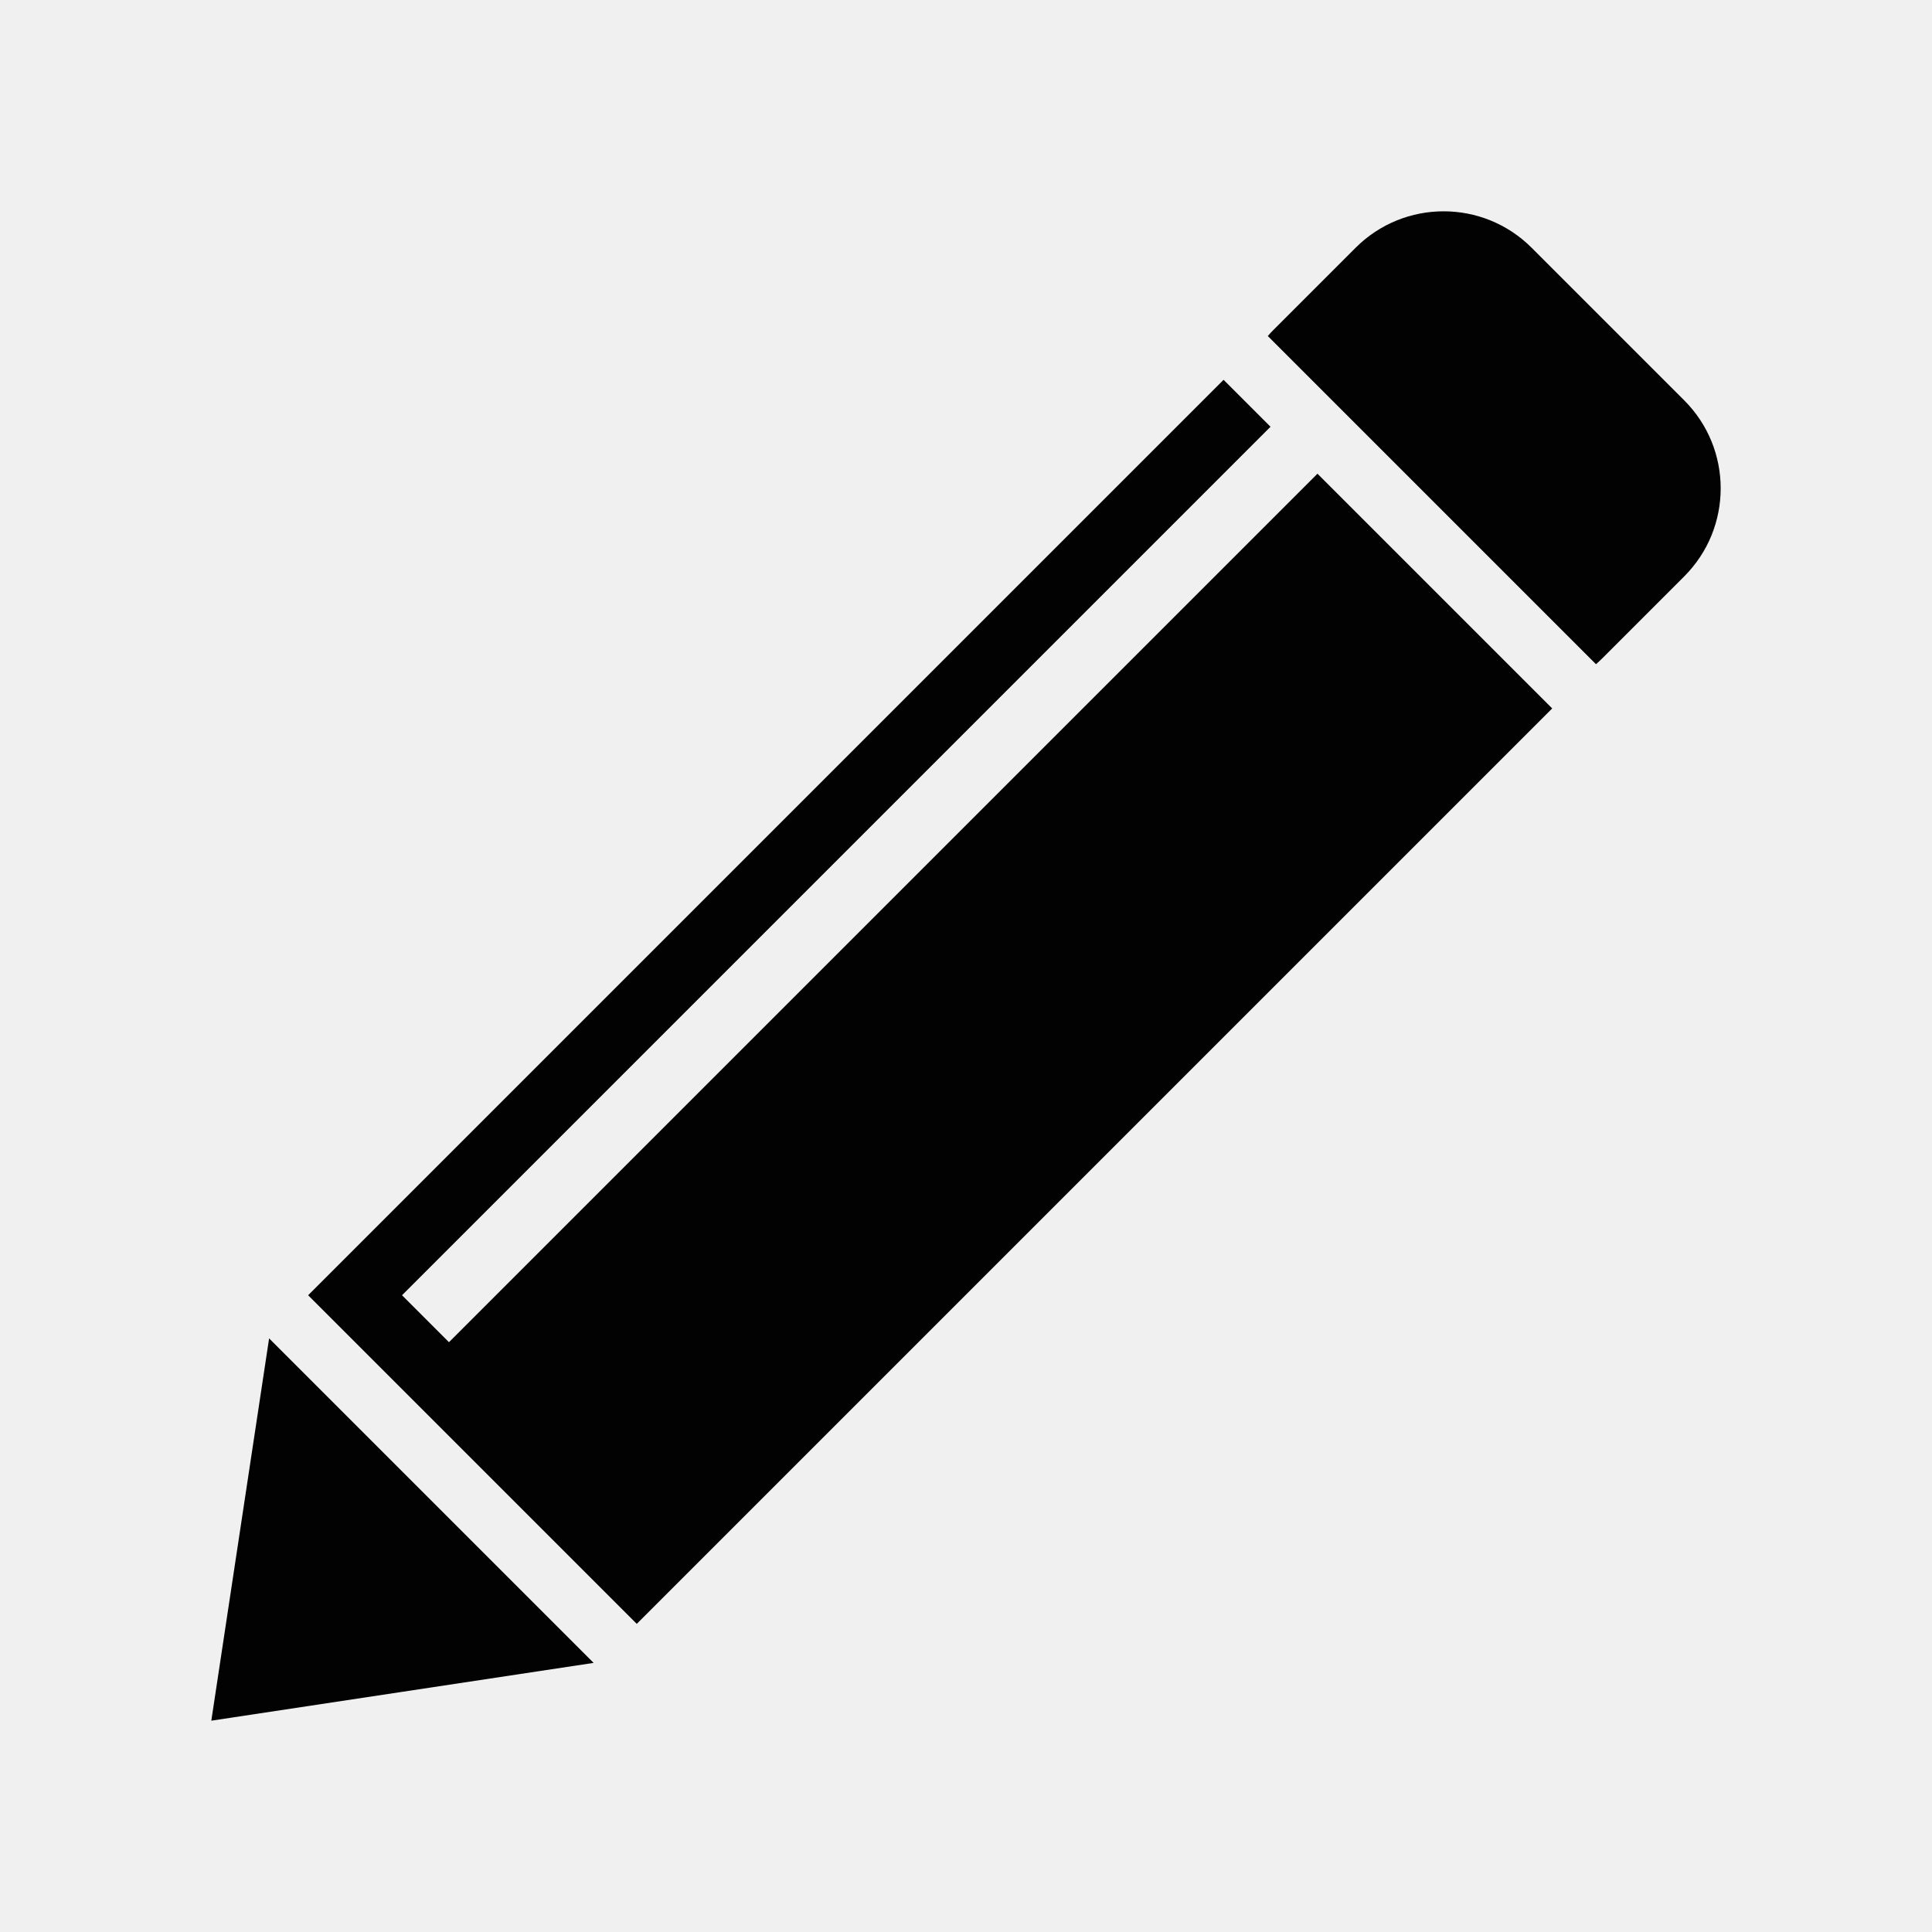
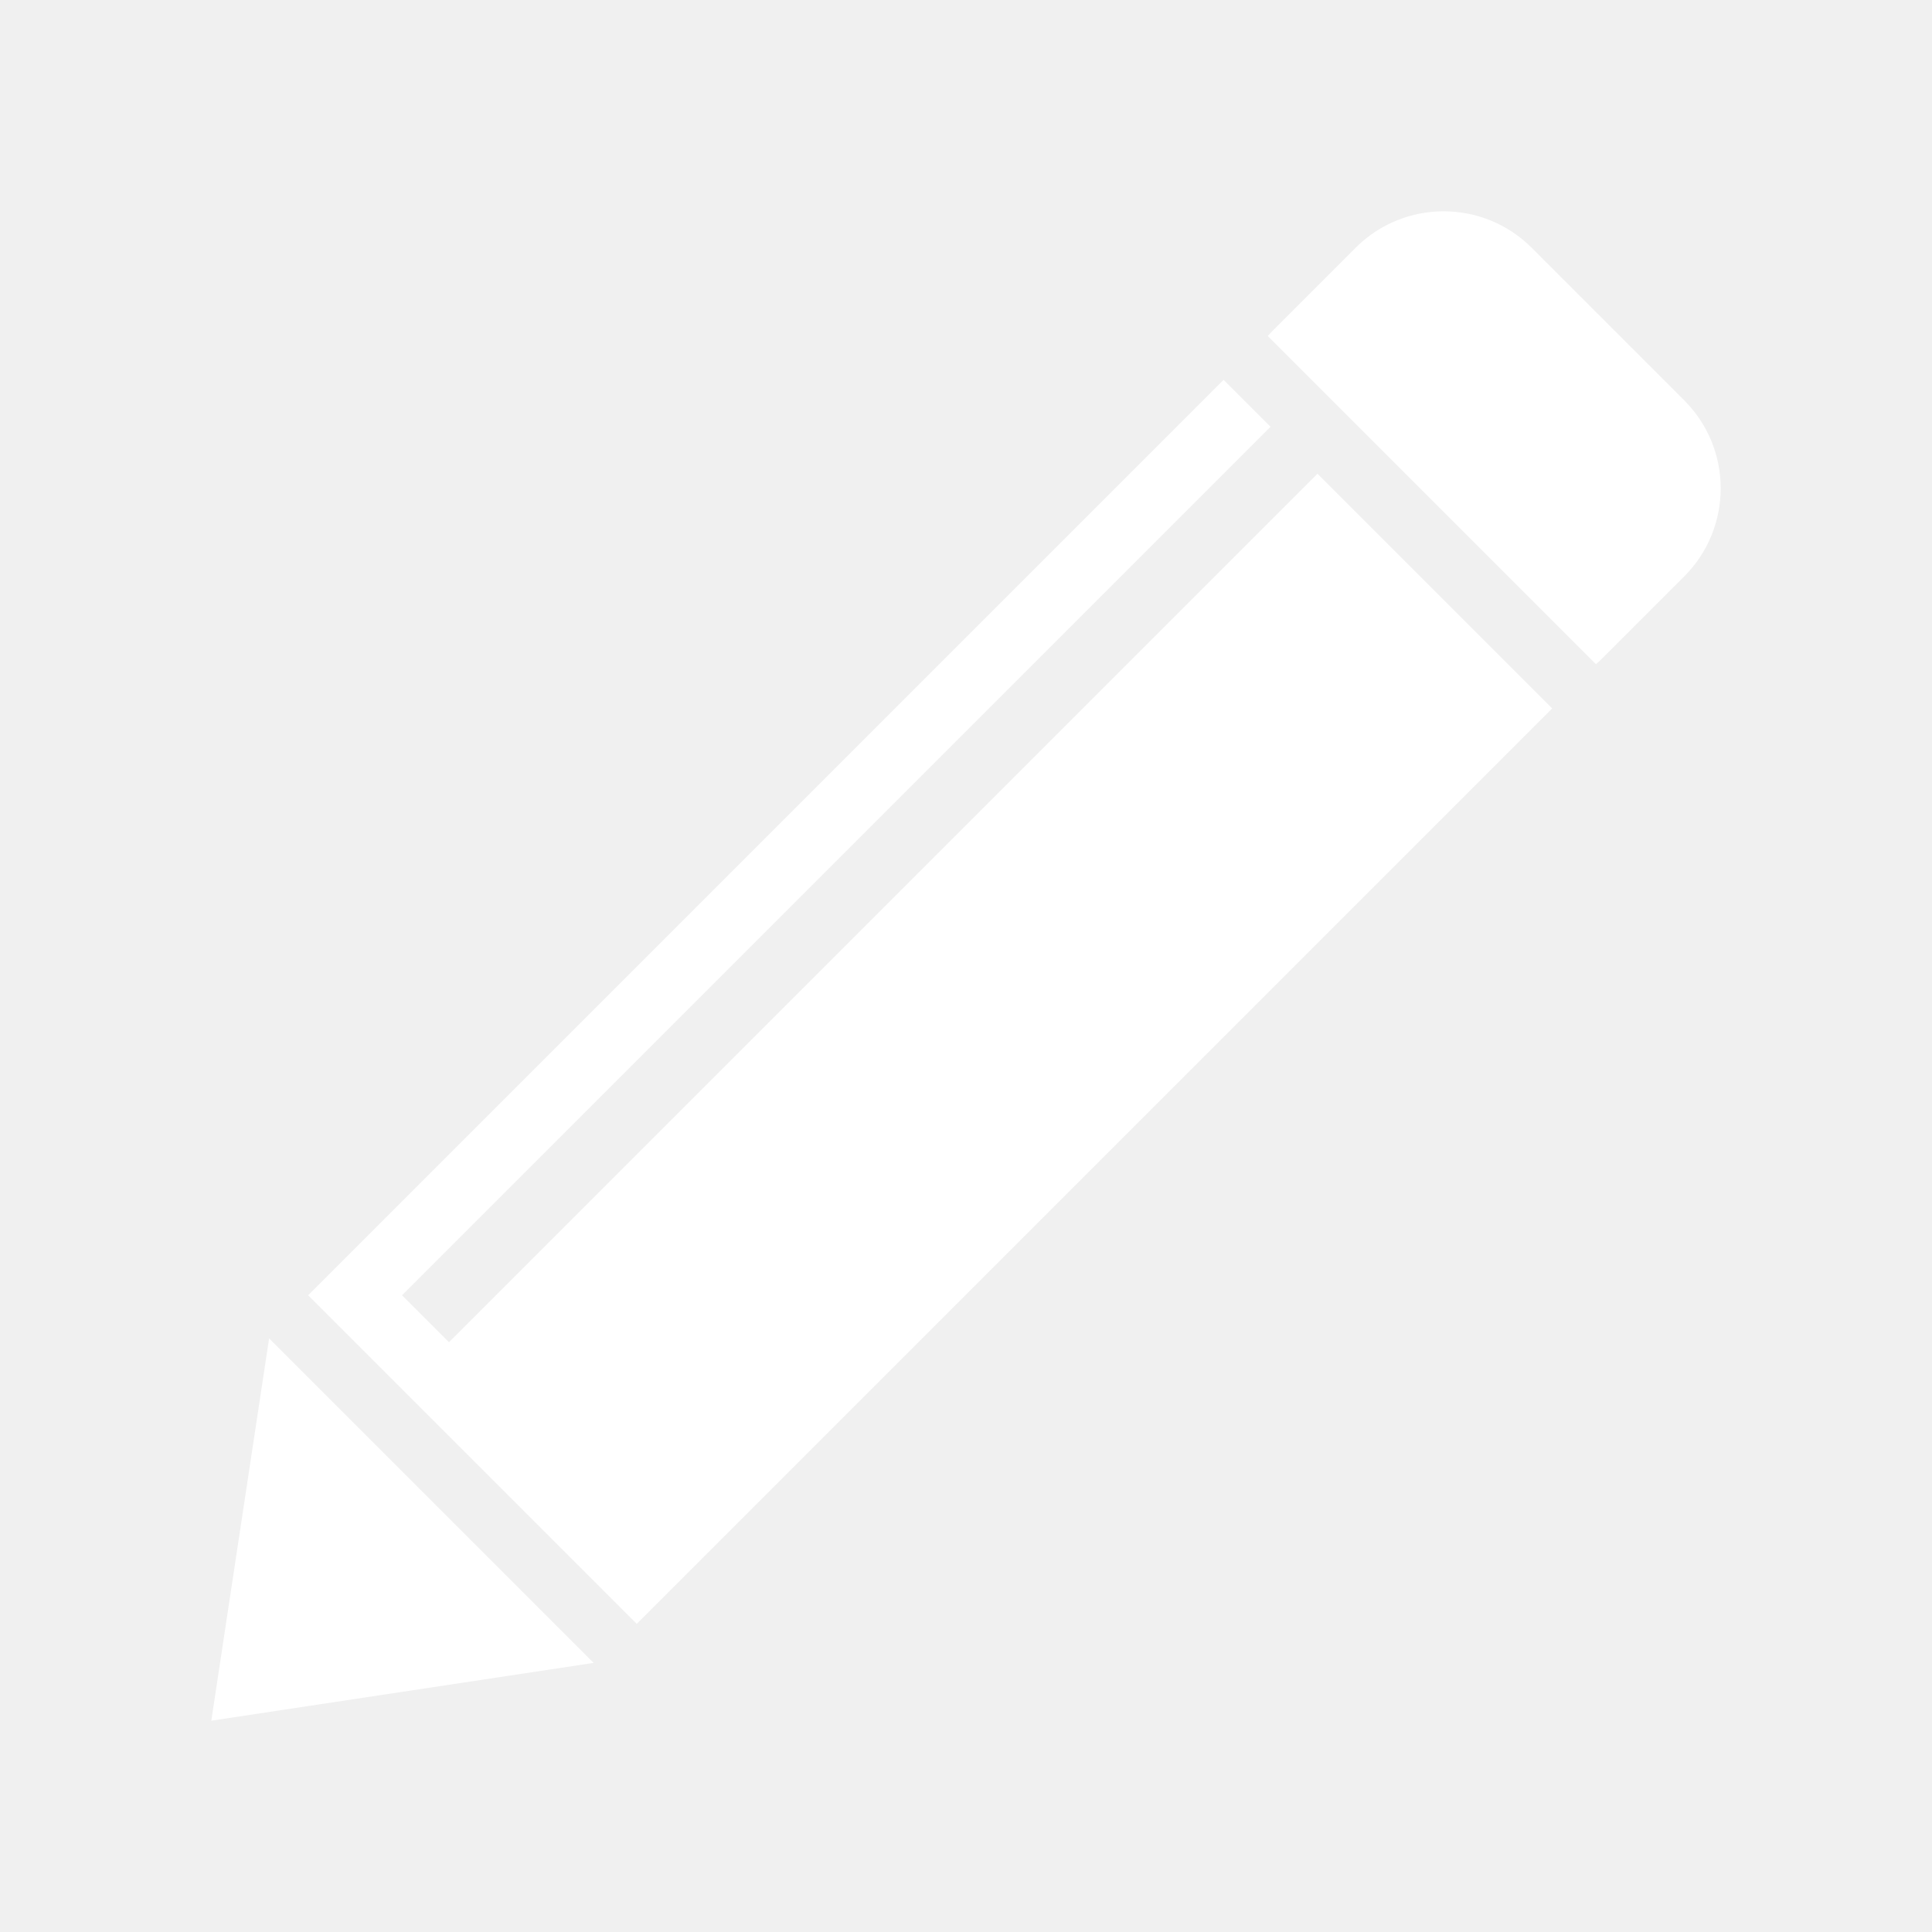
<svg xmlns="http://www.w3.org/2000/svg" version="1.1" id="Layer_1" x="0px" y="0px" width="512px" height="512px" viewBox="0 0 512 512" enable-background="new 0 0 512 512" xml:space="preserve">
  <g>
-     <path fill="#020202" d="M422.953,176.019c0.549-0.48,1.09-0.975,1.612-1.498l21.772-21.772c12.883-12.883,12.883-33.771,0-46.654   l-40.434-40.434c-12.883-12.883-33.771-12.883-46.653,0l-21.772,21.772c-0.523,0.523-1.018,1.064-1.498,1.613L422.953,176.019z" />
-     <polygon fill="#020202" points="114.317,397.684 157.317,440.684 106.658,448.342 56,456 63.658,405.341 71.316,354.683  " />
-     <polygon fill="#020202" points="349.143,125.535 118.982,355.694 106.541,343.253 336.701,113.094 324.26,100.653 81.659,343.253    168.747,430.341 411.348,187.74  " />
+     <path fill="#ffffff" d="M422.953,176.019c0.549-0.48,1.09-0.975,1.612-1.498l21.772-21.772c12.883-12.883,12.883-33.771,0-46.654   l-40.434-40.434c-12.883-12.883-33.771-12.883-46.653,0l-21.772,21.772c-0.523,0.523-1.018,1.064-1.498,1.613L422.953,176.019z" />
+     <polygon fill="#ffffff" points="114.317,397.684 157.317,440.684 106.658,448.342 56,456 63.658,405.341 71.316,354.683  " />
+     <polygon fill="#ffffff" points="349.143,125.535 118.982,355.694 106.541,343.253 336.701,113.094 324.26,100.653 81.659,343.253   168.747,430.341 411.348,187.74  " />
  </g>
</svg>
